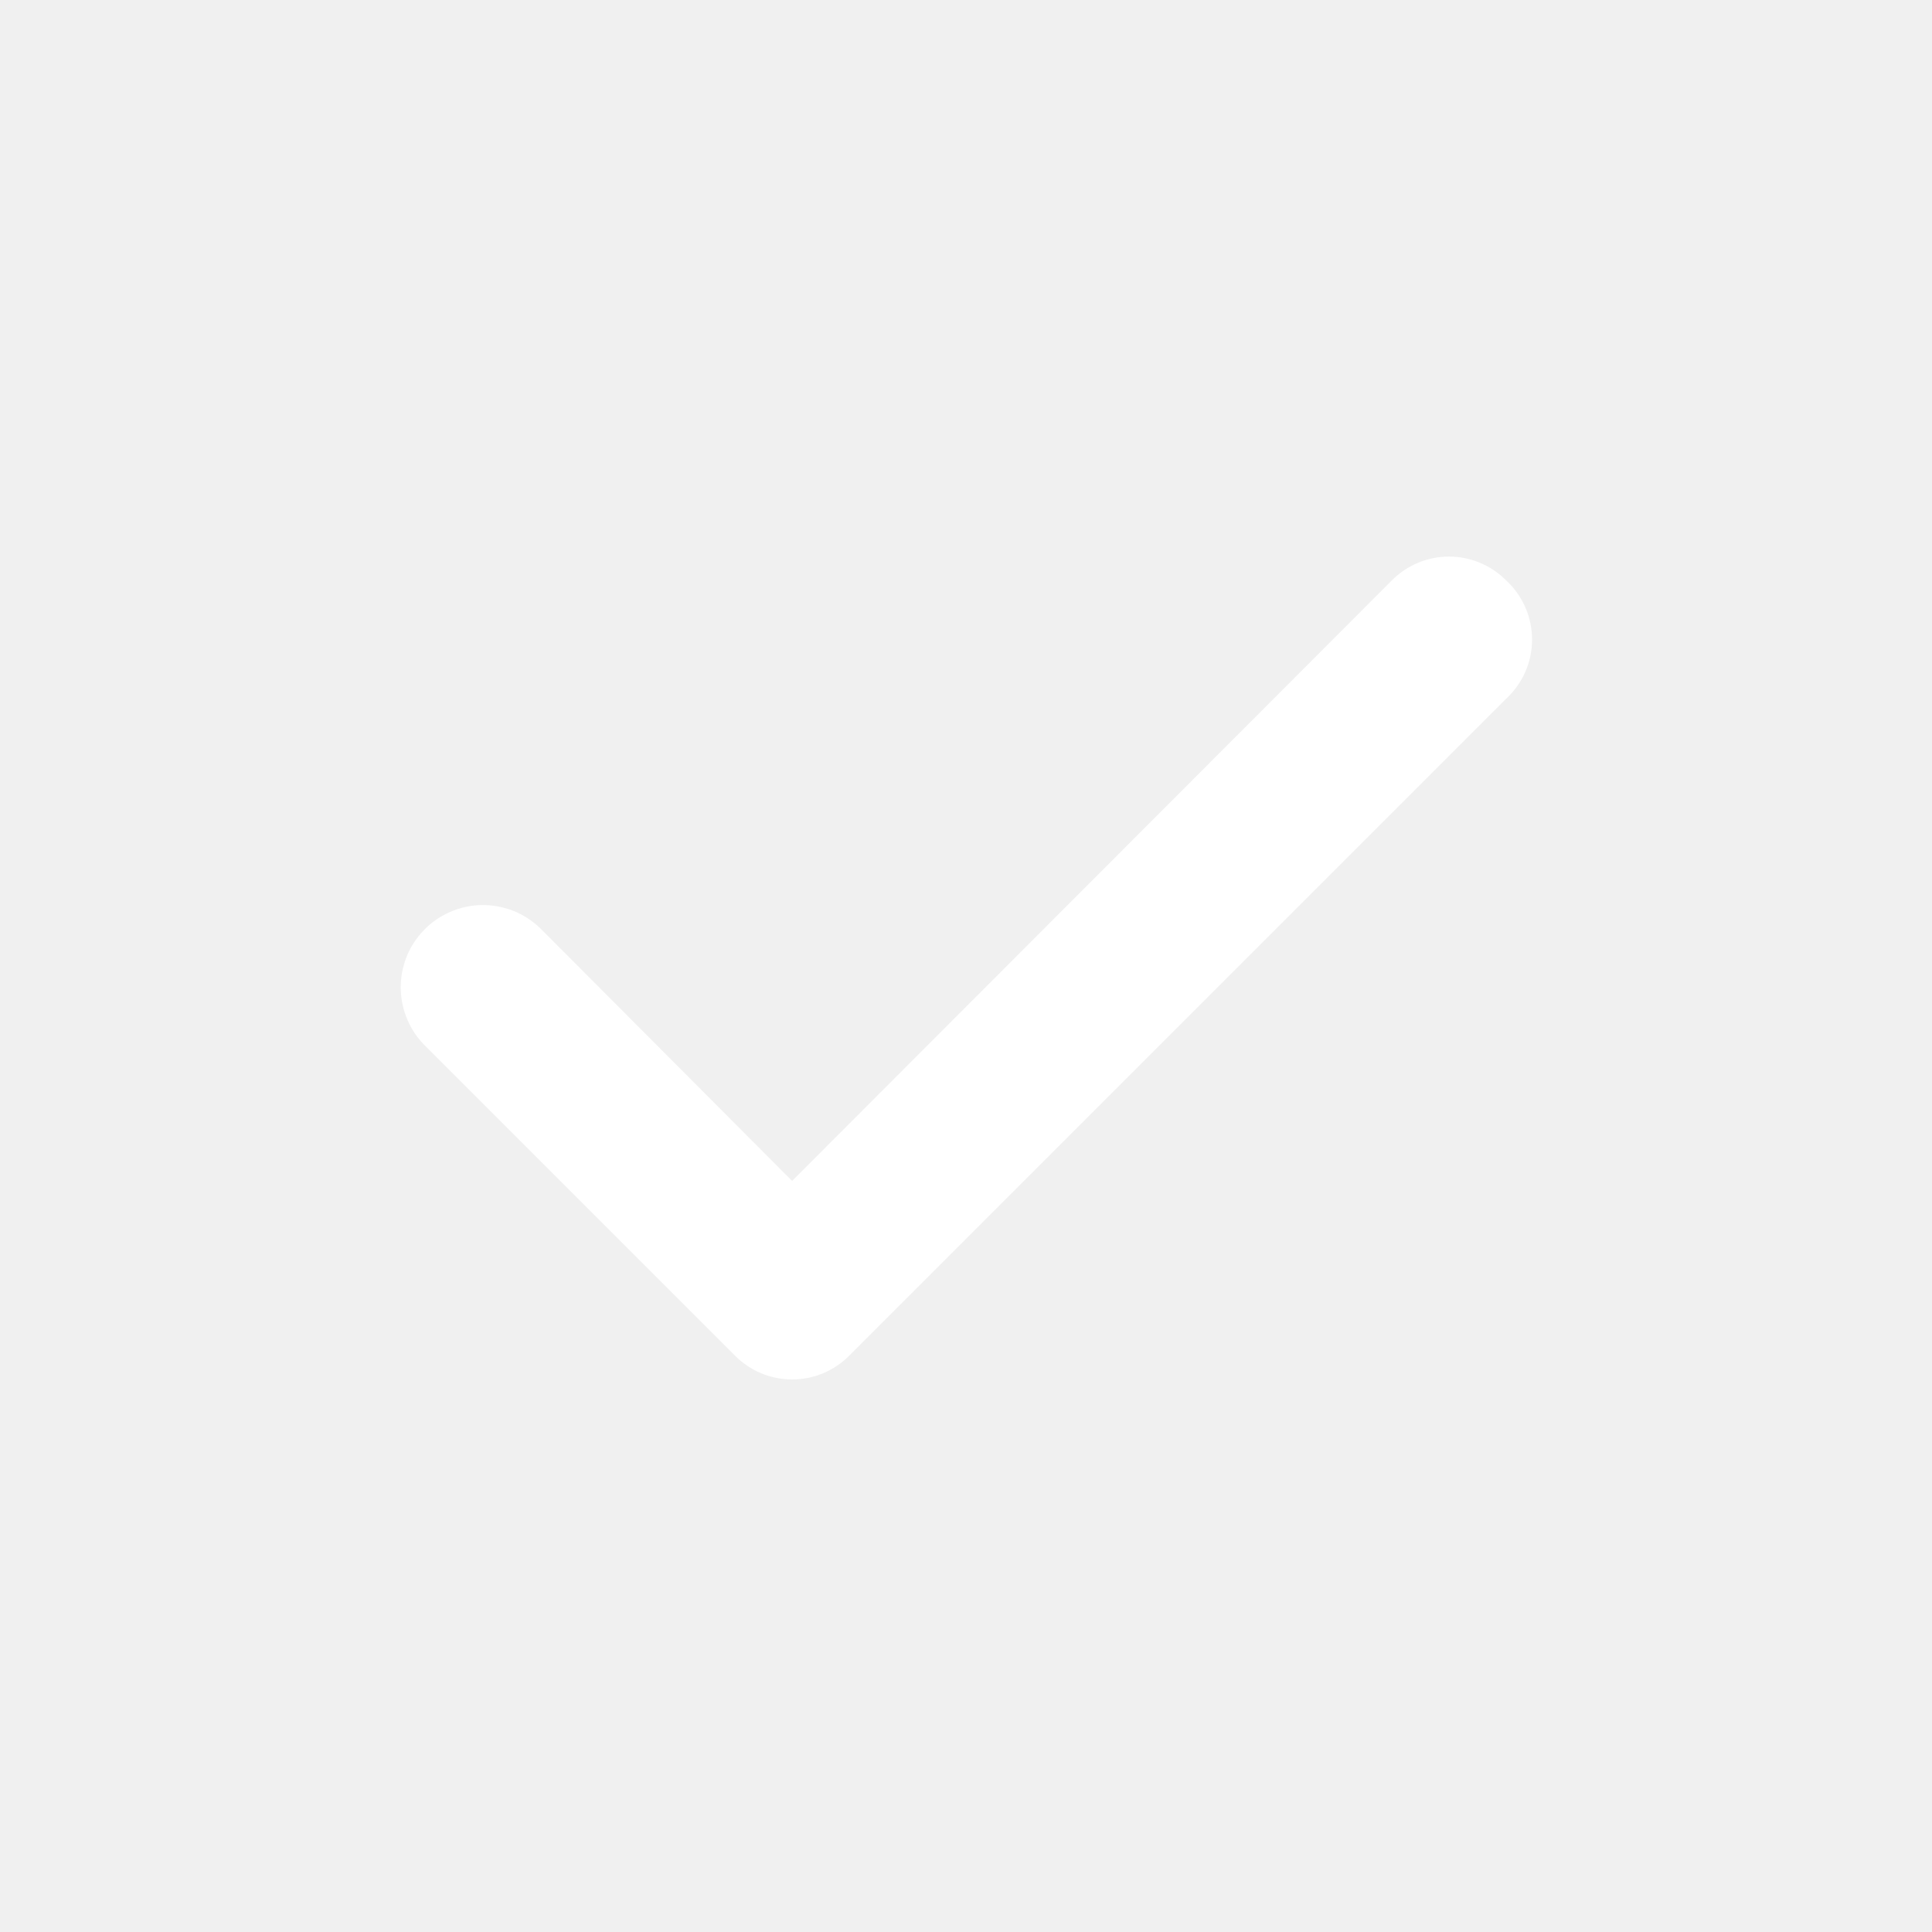
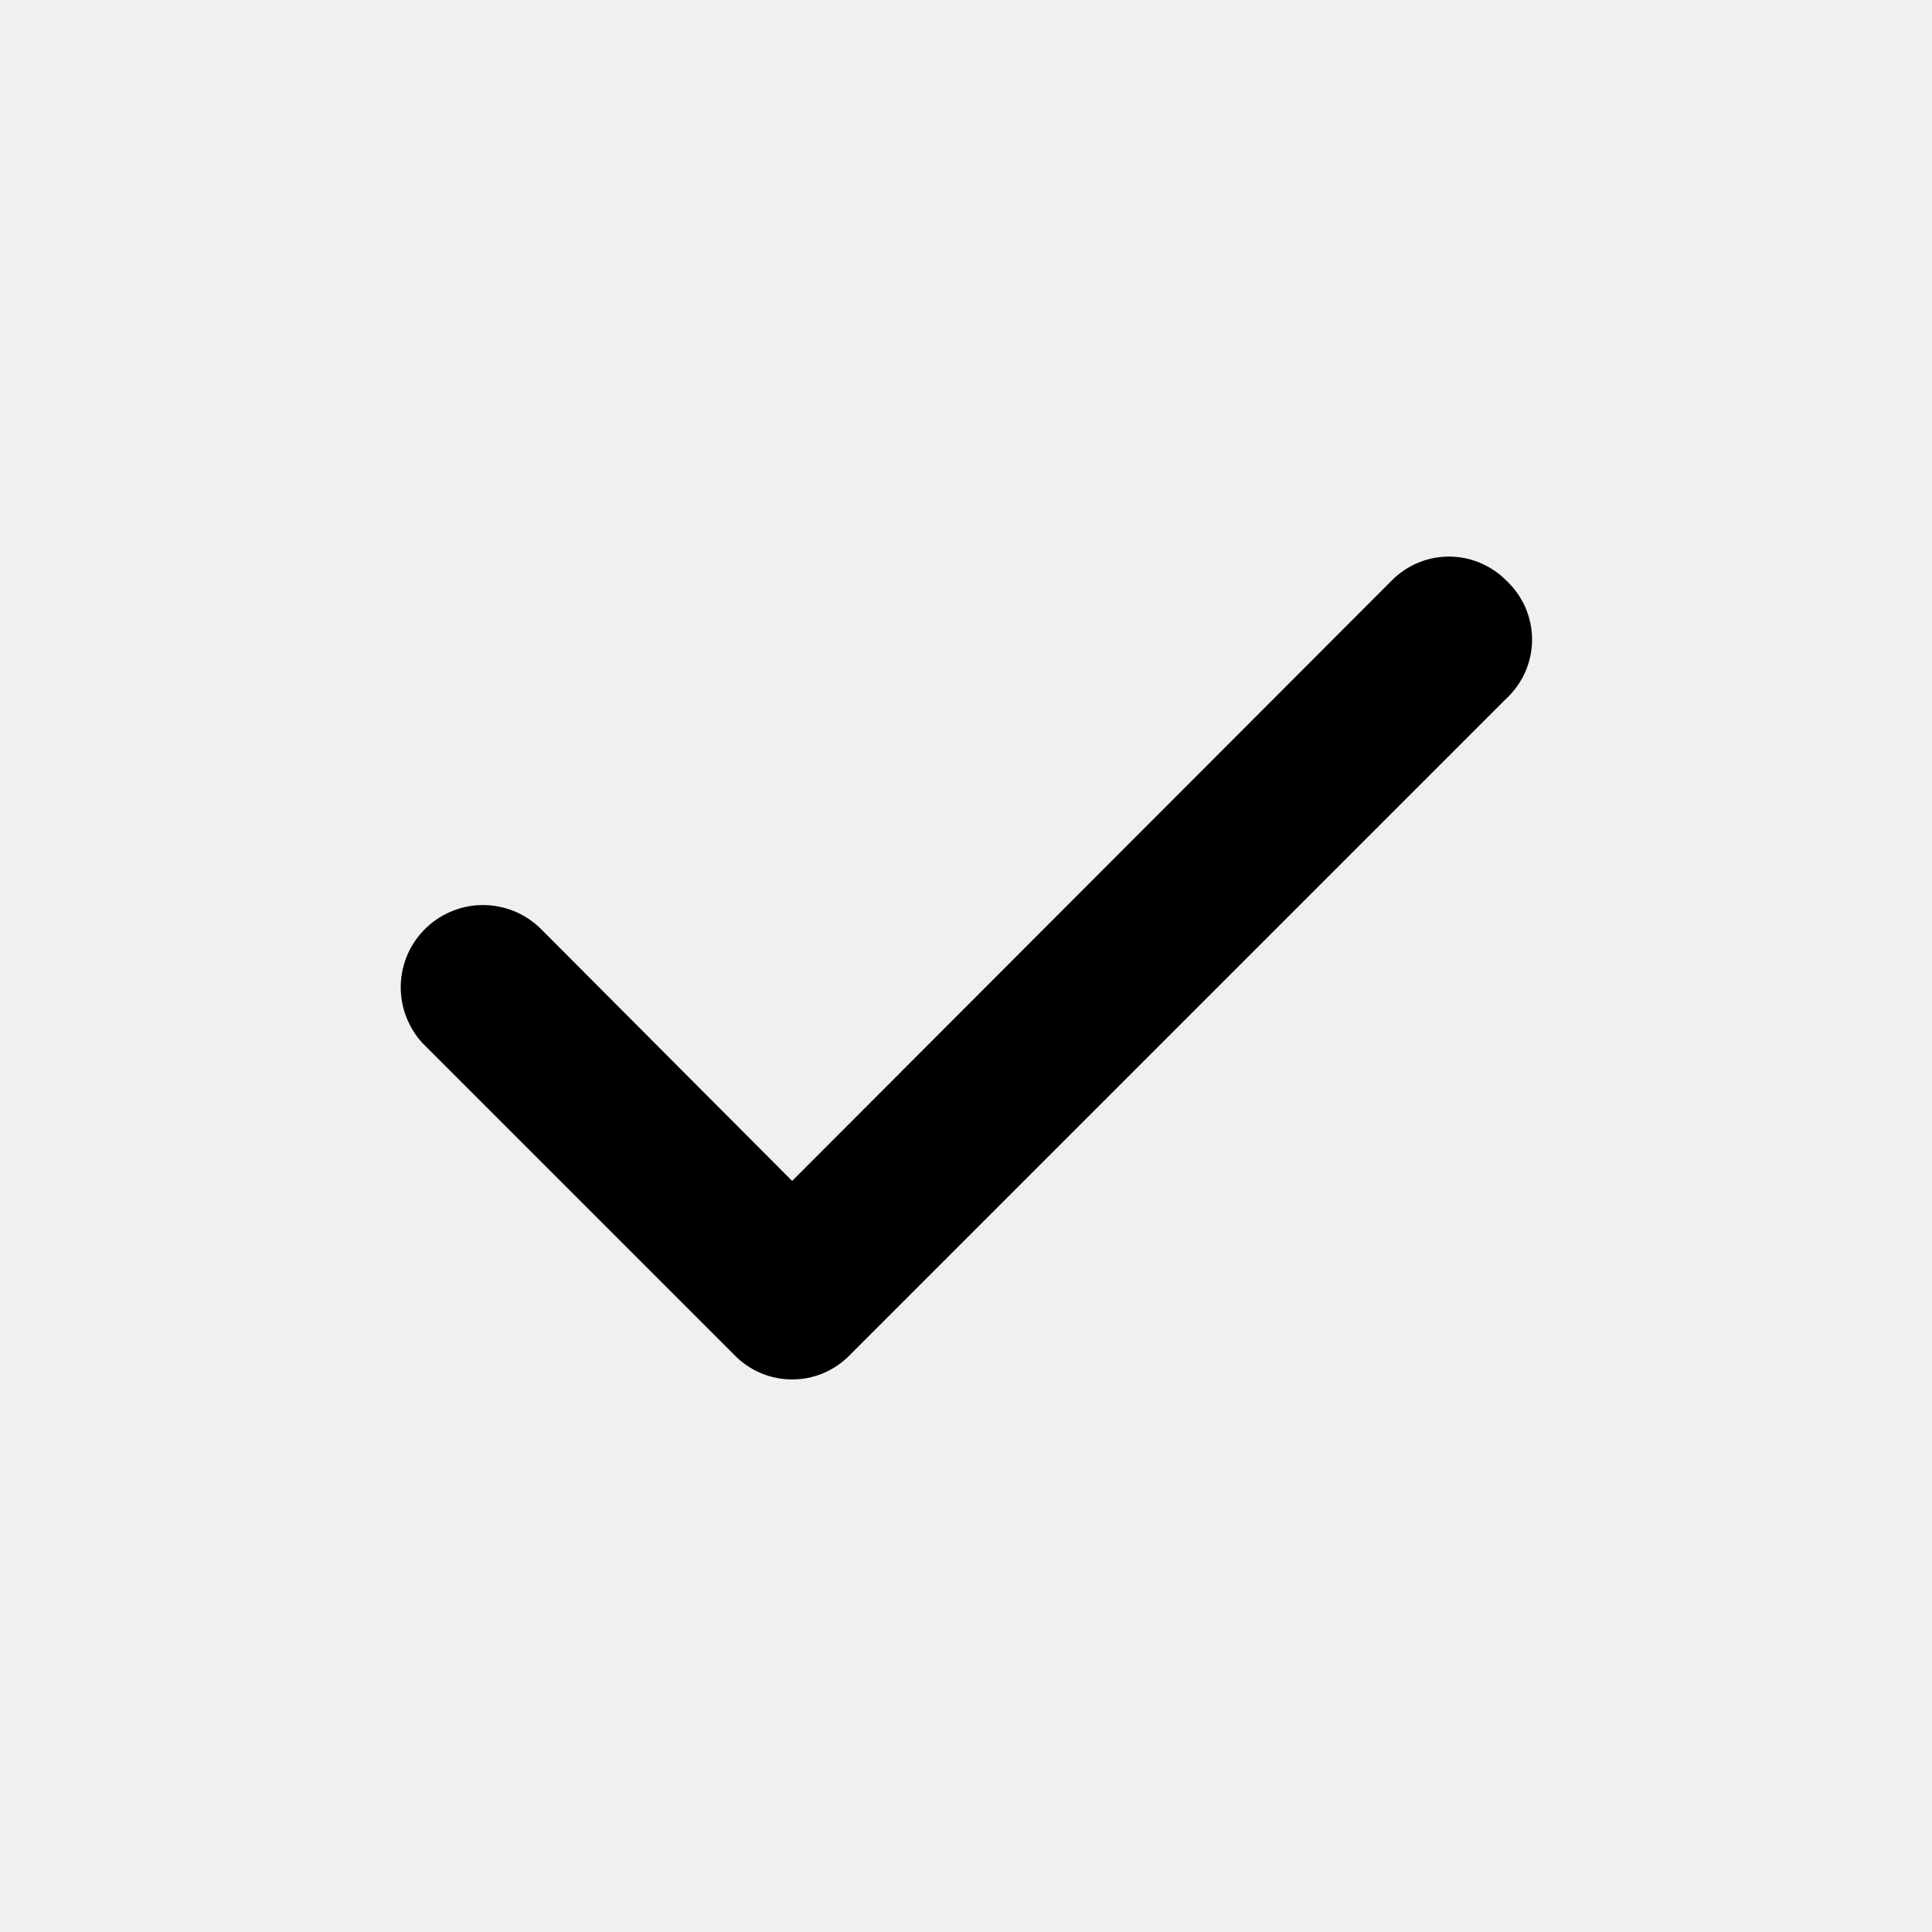
- <svg xmlns="http://www.w3.org/2000/svg" width="24" height="24" viewBox="0 0 24 24" fill="none">
-   <path d="M18.71 7.21C18.617 7.116 18.506 7.042 18.384 6.991C18.263 6.94 18.132 6.914 18 6.914C17.868 6.914 17.737 6.94 17.615 6.991C17.494 7.042 17.383 7.116 17.29 7.21L9.84 14.67L6.71 11.53C6.613 11.437 6.499 11.363 6.375 11.314C6.25 11.265 6.116 11.241 5.982 11.243C5.848 11.245 5.716 11.274 5.593 11.328C5.47 11.381 5.358 11.458 5.265 11.555C5.172 11.651 5.098 11.765 5.049 11.89C5 12.015 4.976 12.148 4.978 12.283C4.981 12.417 5.009 12.549 5.063 12.672C5.116 12.795 5.193 12.907 5.29 13L9.13 16.84C9.223 16.934 9.334 17.008 9.455 17.059C9.577 17.11 9.708 17.136 9.84 17.136C9.972 17.136 10.103 17.11 10.225 17.059C10.346 17.008 10.457 16.934 10.55 16.84L18.71 8.68C18.811 8.586 18.892 8.473 18.948 8.346C19.003 8.22 19.032 8.083 19.032 7.945C19.032 7.807 19.003 7.67 18.948 7.544C18.892 7.417 18.811 7.303 18.71 7.21Z" fill="#ffffff" />
+ <svg xmlns="http://www.w3.org/2000/svg" class="ticksvg" width="24" height="24" viewBox="0 0 24 24" fill="none">
+   <path d="M18.71 7.21C18.617 7.116 18.506 7.042 18.384 6.991C18.263 6.94 18.132 6.914 18 6.914C17.868 6.914 17.737 6.94 17.615 6.991C17.494 7.042 17.383 7.116 17.29 7.21L9.84 14.67L6.71 11.53C6.613 11.437 6.499 11.363 6.375 11.314C6.25 11.265 6.116 11.241 5.982 11.243C5.848 11.245 5.716 11.274 5.593 11.328C5.47 11.381 5.358 11.458 5.265 11.555C5.172 11.651 5.098 11.765 5.049 11.89C5 12.015 4.976 12.148 4.978 12.283C4.981 12.417 5.009 12.549 5.063 12.672C5.116 12.795 5.193 12.907 5.29 13L9.13 16.84C9.223 16.934 9.334 17.008 9.455 17.059C9.577 17.11 9.708 17.136 9.84 17.136C9.972 17.136 10.103 17.11 10.225 17.059C10.346 17.008 10.457 16.934 10.55 16.84L18.71 8.68C18.811 8.586 18.892 8.473 18.948 8.346C19.003 8.22 19.032 8.083 19.032 7.945C19.032 7.807 19.003 7.67 18.948 7.544C18.892 7.417 18.811 7.303 18.71 7.21Z" fill="currentColor" />
</svg>
